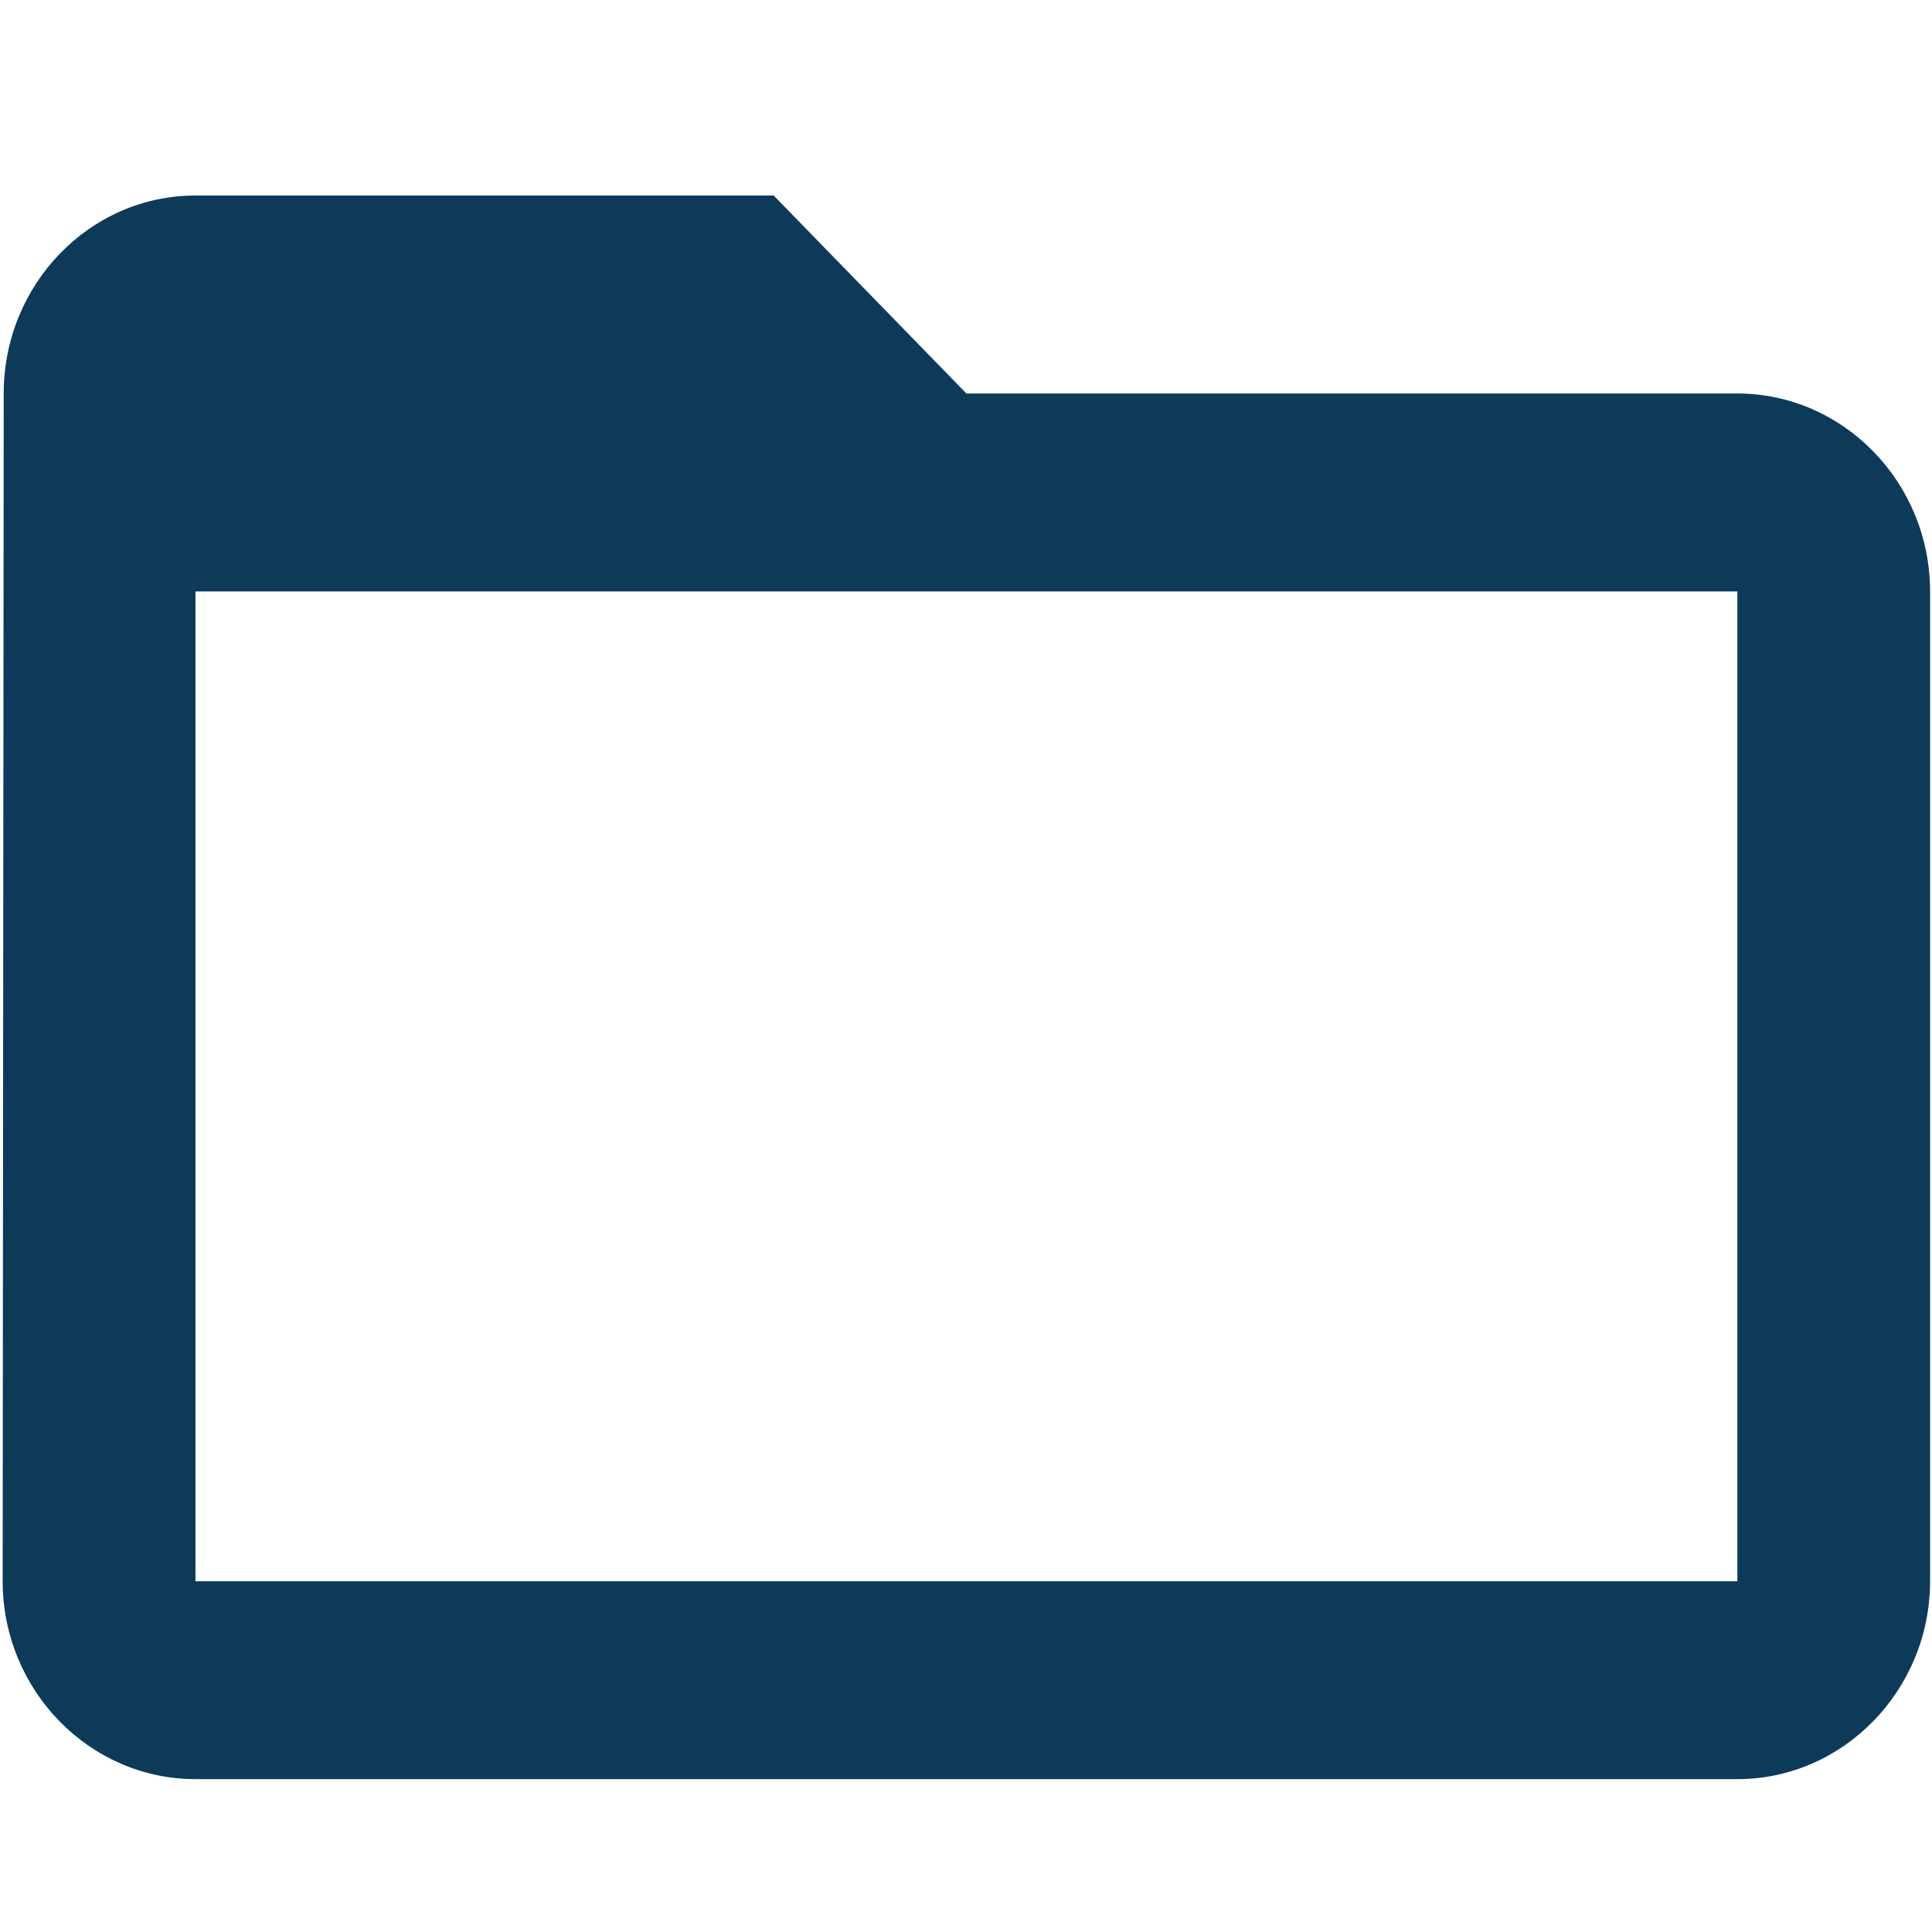
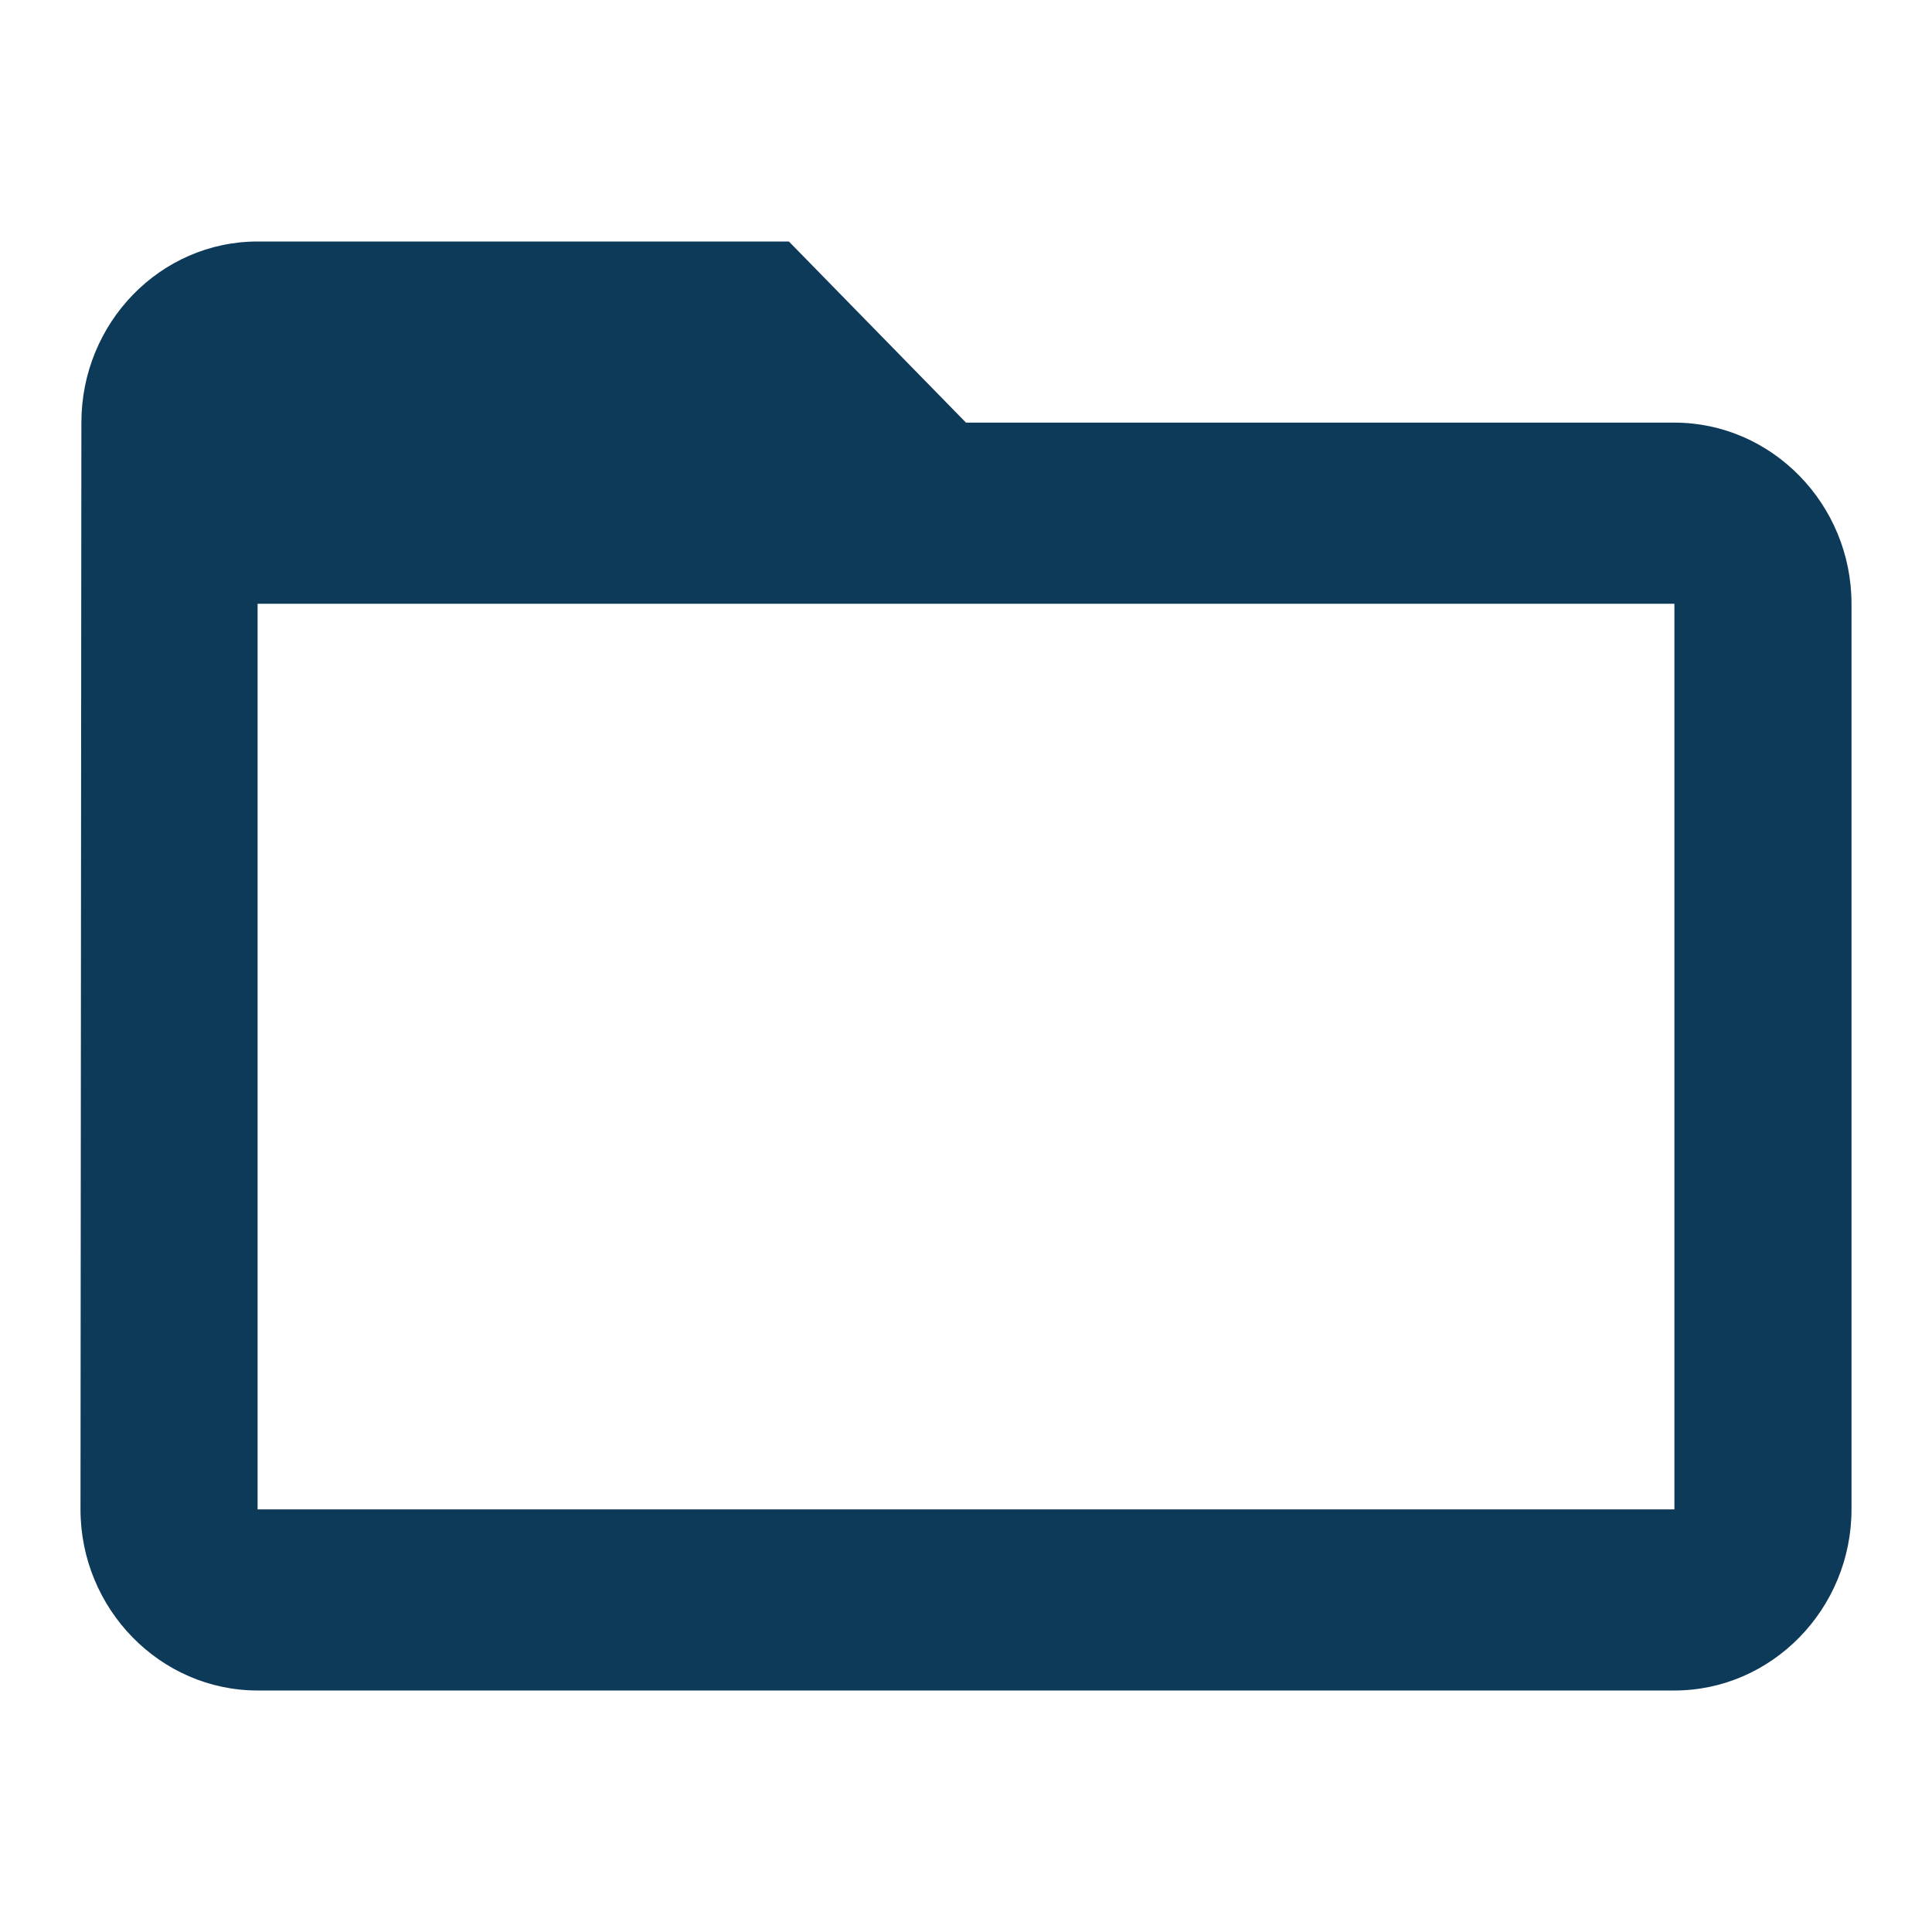
<svg xmlns="http://www.w3.org/2000/svg" height="24" viewBox="0 0 24 24" width="24" version="1.1" id="svg6">
-   <defs id="defs10" />
  <path d="M0 0h24v24H0z" fill="none" id="path2" />
-   <path d="m 21.582,4.888 h -9.577 L 9.611,2.429 H 2.428 c -1.317,0 -2.382,1.107 -2.382,2.459 L 0.033,19.642 c 0,1.353 1.077,2.459 2.394,2.459 H 21.582 c 1.317,0 2.394,-1.107 2.394,-2.459 V 7.347 c 0,-1.353 -1.077,-2.459 -2.394,-2.459 z m 0,14.755 H 2.428 V 7.347 H 21.582 Z" id="path4" style="fill:#0e3a5a;fill-opacity:1;stroke-width:1.213" />
+   <path d="m 20.8,5.25 h -8.8 L 9.8,3 H 3.2 C 1.99,3 1.011,4.012 1.011,5.25 L 1,18.75 C 1,19.987 1.99,21 3.2,21 H 20.8 C 22.01,21 23,19.987 23,18.75 V 7.5 C 23,6.263 22.01,5.25 20.8,5.25 Z m 0,13.5 H 3.2 V 7.5 h 17.6 z" id="path4" style="fill:#0e3a5a;fill-opacity:1;stroke-width:1.112" />
</svg>
